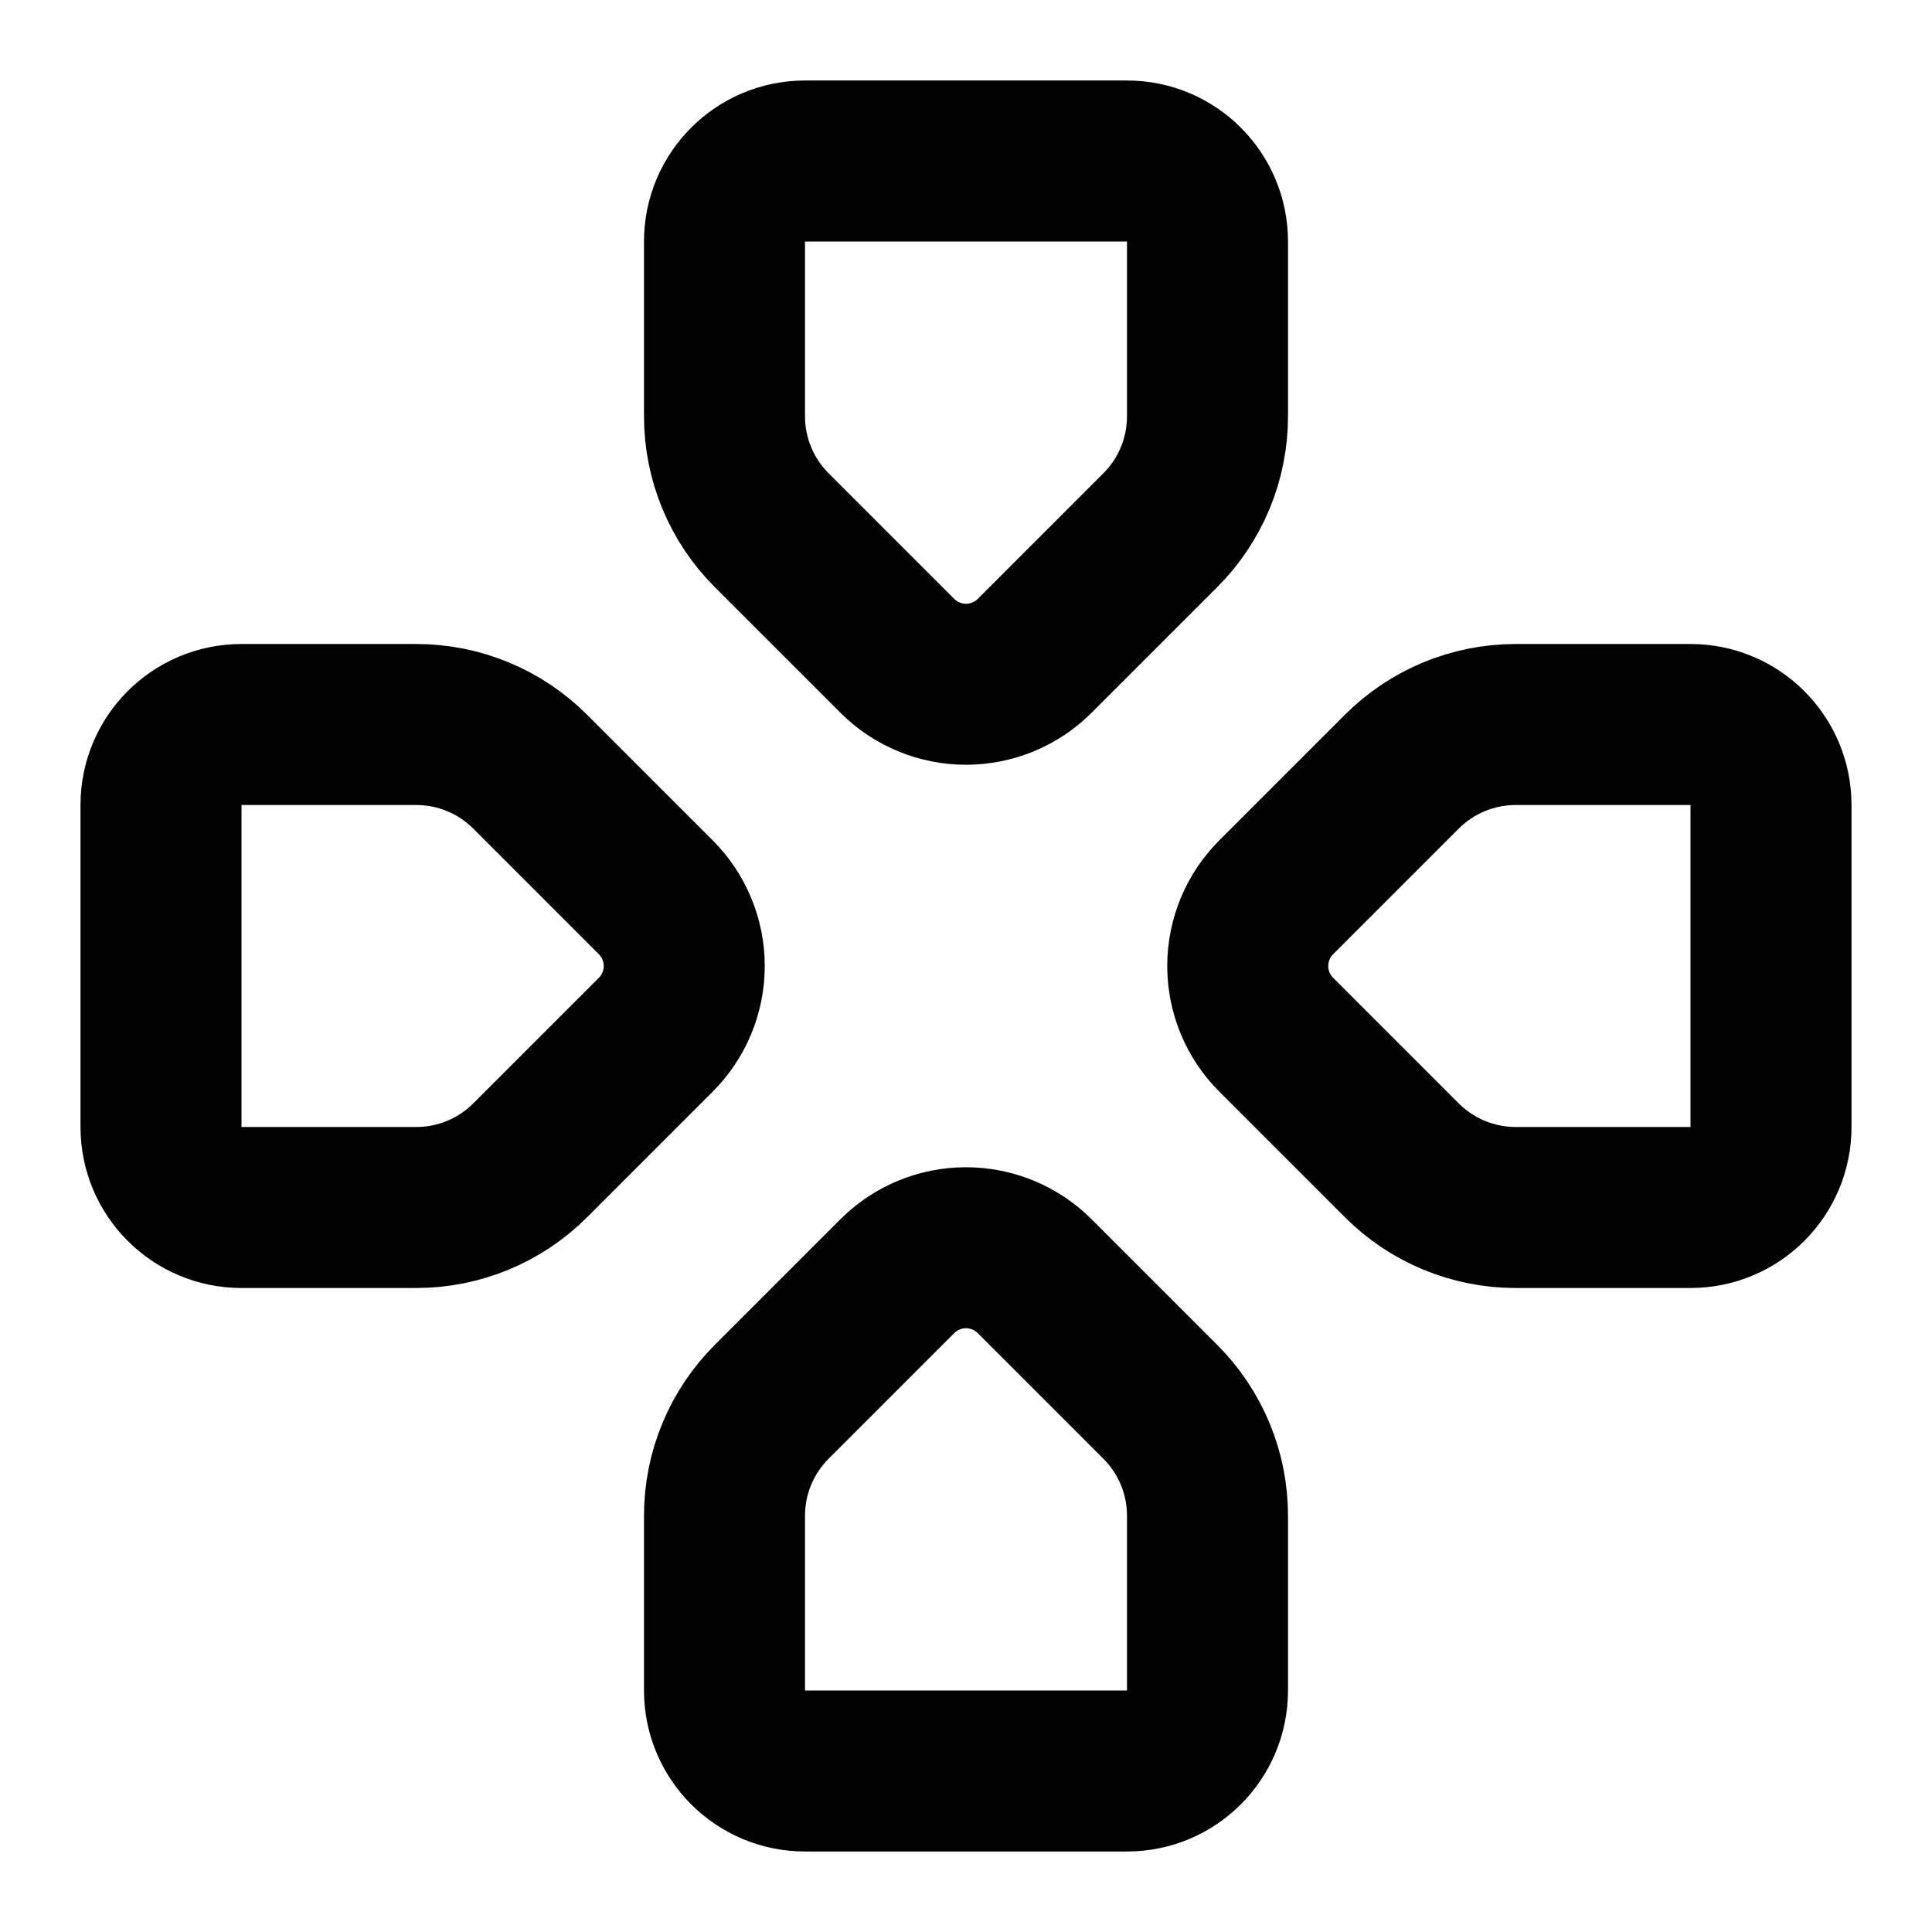
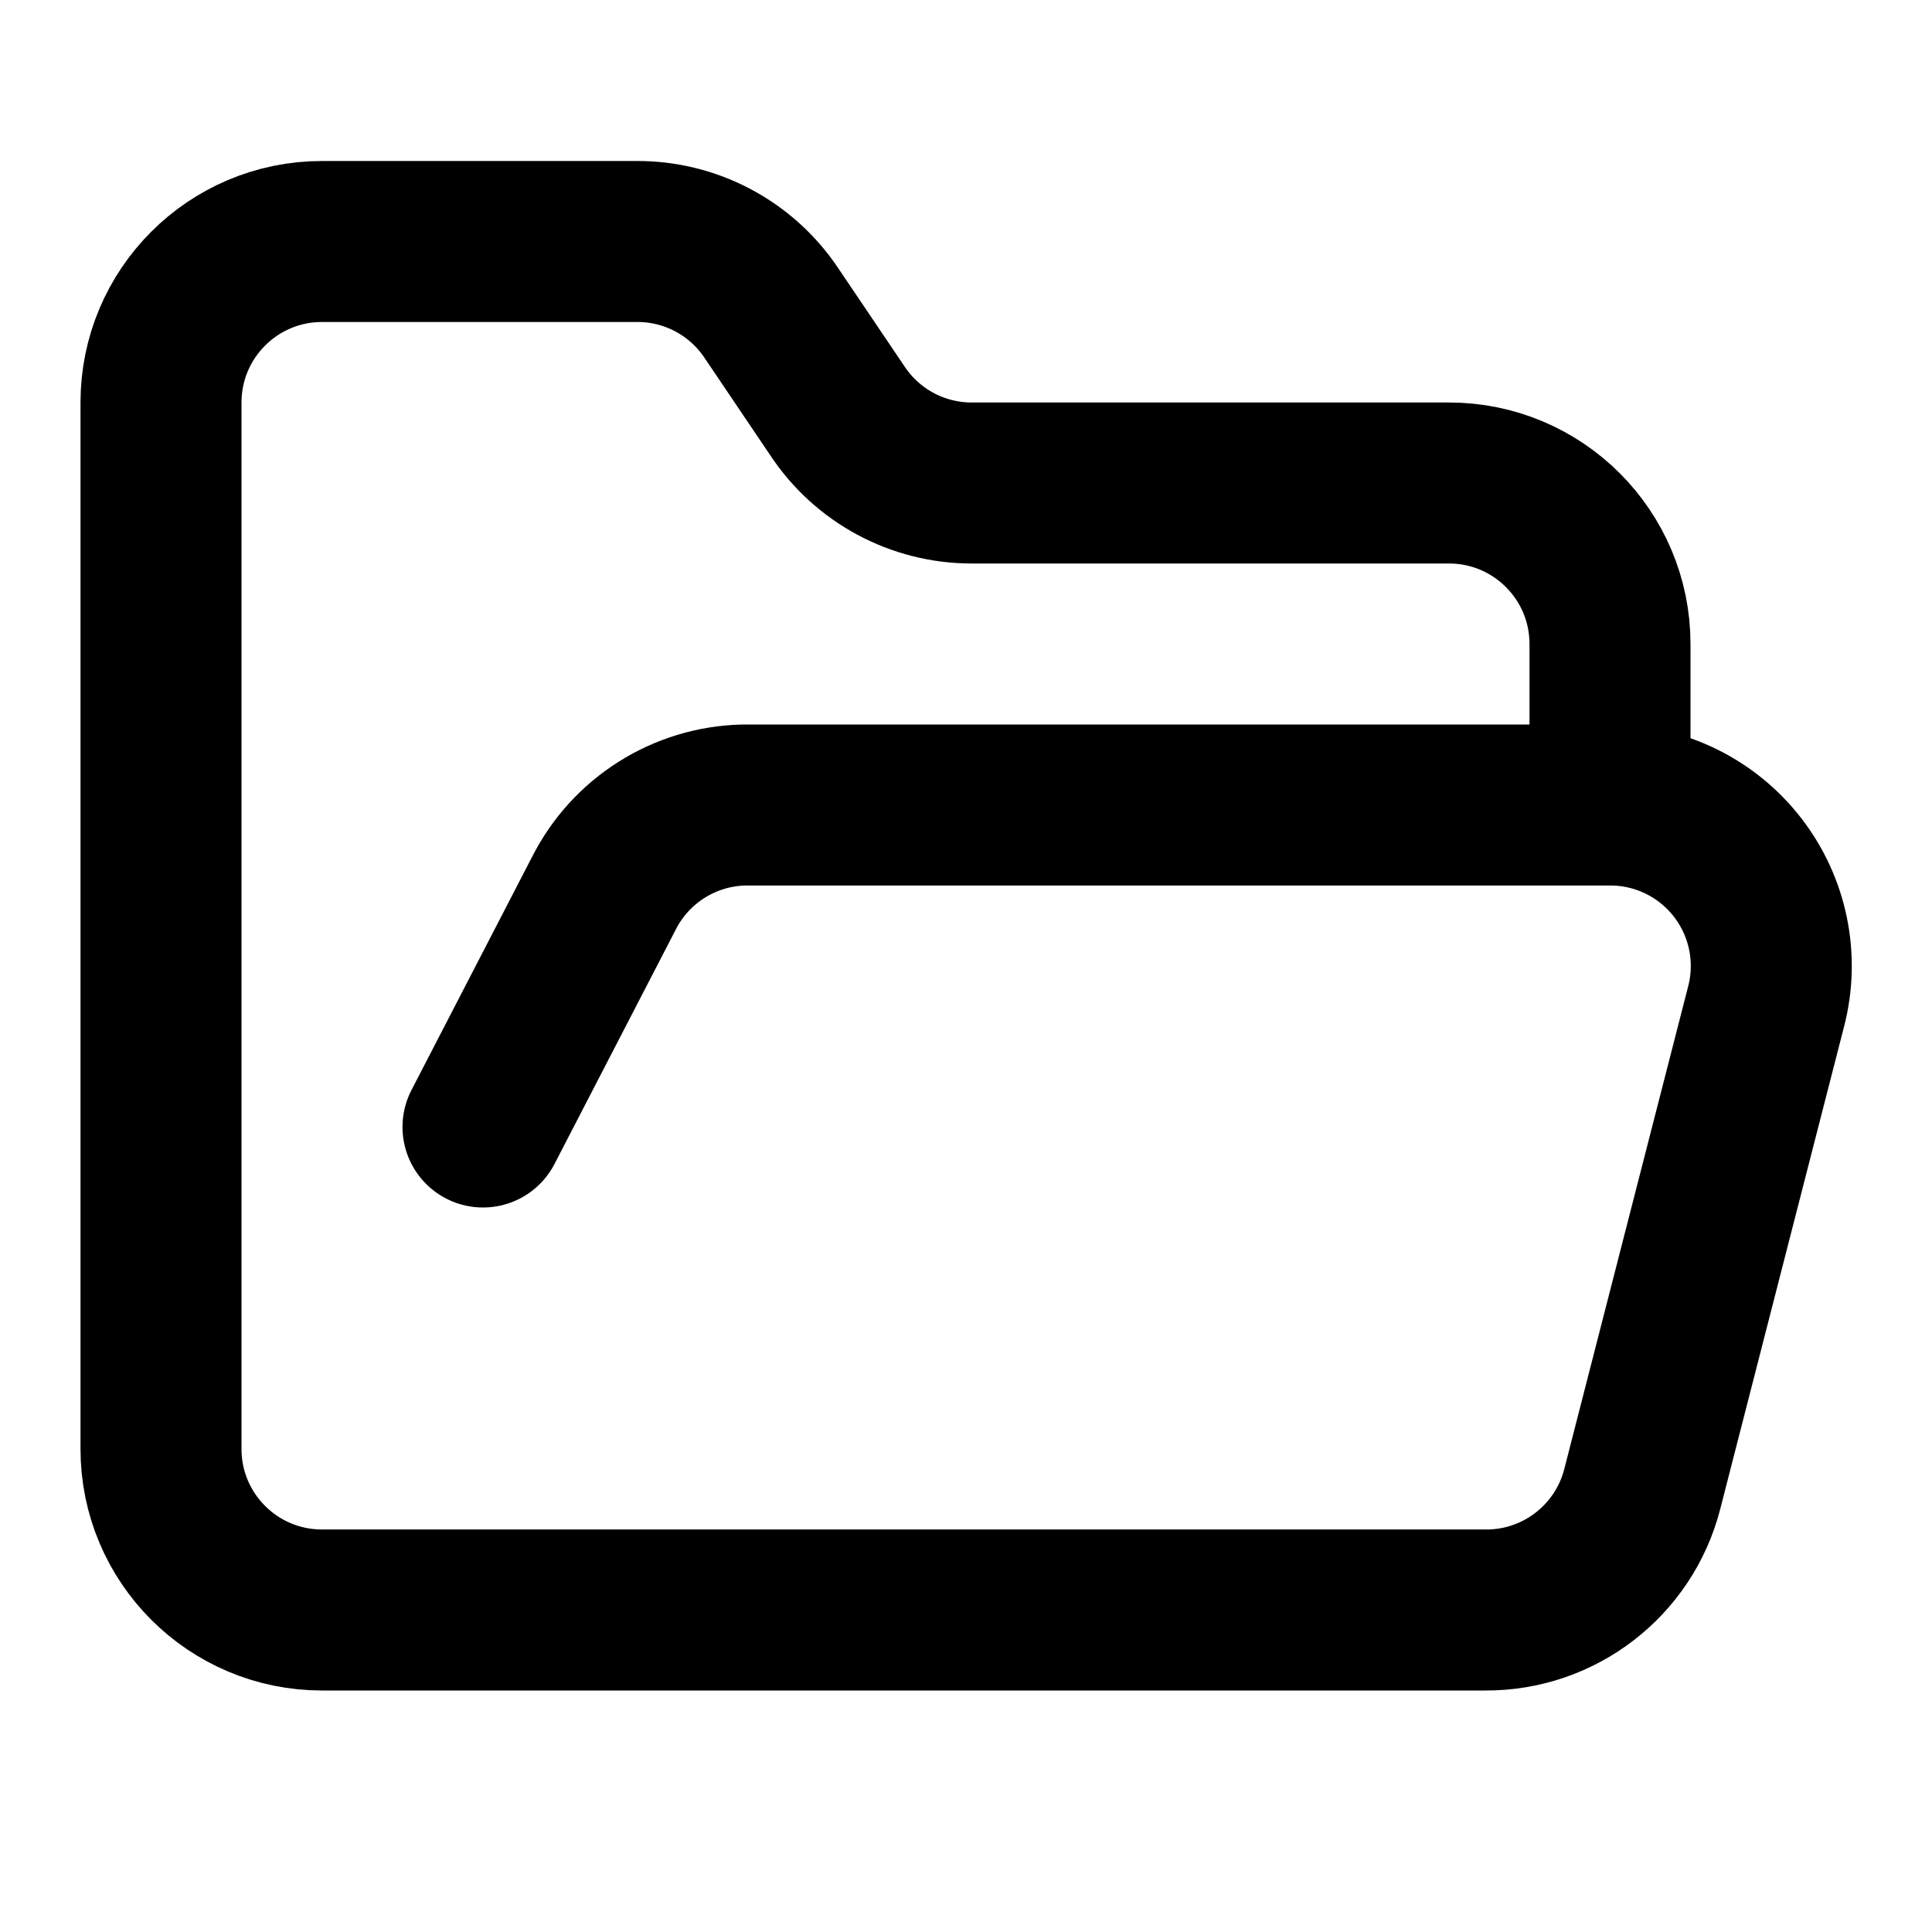
- <svg xmlns="http://www.w3.org/2000/svg" width="24" height="24" viewBox="0 0 24 24" fill="none" stroke="currentColor" stroke-width="2" stroke-linecap="round" stroke-linejoin="round" class="lucide lucide-gamepad-directional-icon lucide-gamepad-directional">
-   <path d="M11.146 15.854a1.207 1.207 0 0 1 1.708 0l1.56 1.56A2 2 0 0 1 15 18.828V21a1 1 0 0 1-1 1h-4a1 1 0 0 1-1-1v-2.172a2 2 0 0 1 .586-1.414z" />
-   <path d="M18.828 15a2 2 0 0 1-1.414-.586l-1.56-1.56a1.207 1.207 0 0 1 0-1.708l1.56-1.56A2 2 0 0 1 18.828 9H21a1 1 0 0 1 1 1v4a1 1 0 0 1-1 1z" />
-   <path d="M6.586 14.414A2 2 0 0 1 5.172 15H3a1 1 0 0 1-1-1v-4a1 1 0 0 1 1-1h2.172a2 2 0 0 1 1.414.586l1.56 1.56a1.207 1.207 0 0 1 0 1.708z" />
-   <path d="M9 3a1 1 0 0 1 1-1h4a1 1 0 0 1 1 1v2.172a2 2 0 0 1-.586 1.414l-1.56 1.56a1.207 1.207 0 0 1-1.708 0l-1.56-1.56A2 2 0 0 1 9 5.172z" />
+ <svg xmlns="http://www.w3.org/2000/svg" width="24" height="24" viewBox="0 0 24 24" fill="none" stroke="currentColor" stroke-width="2" stroke-linecap="round" stroke-linejoin="round" class="lucide lucide-folder-open-icon lucide-folder-open">
+   <path d="m6 14 1.5-2.9A2 2 0 0 1 9.24 10H20a2 2 0 0 1 1.94 2.5l-1.54 6a2 2 0 0 1-1.95 1.5H4a2 2 0 0 1-2-2V5a2 2 0 0 1 2-2h3.9a2 2 0 0 1 1.69.9l.81 1.2a2 2 0 0 0 1.67.9H18a2 2 0 0 1 2 2v2" />
</svg>
